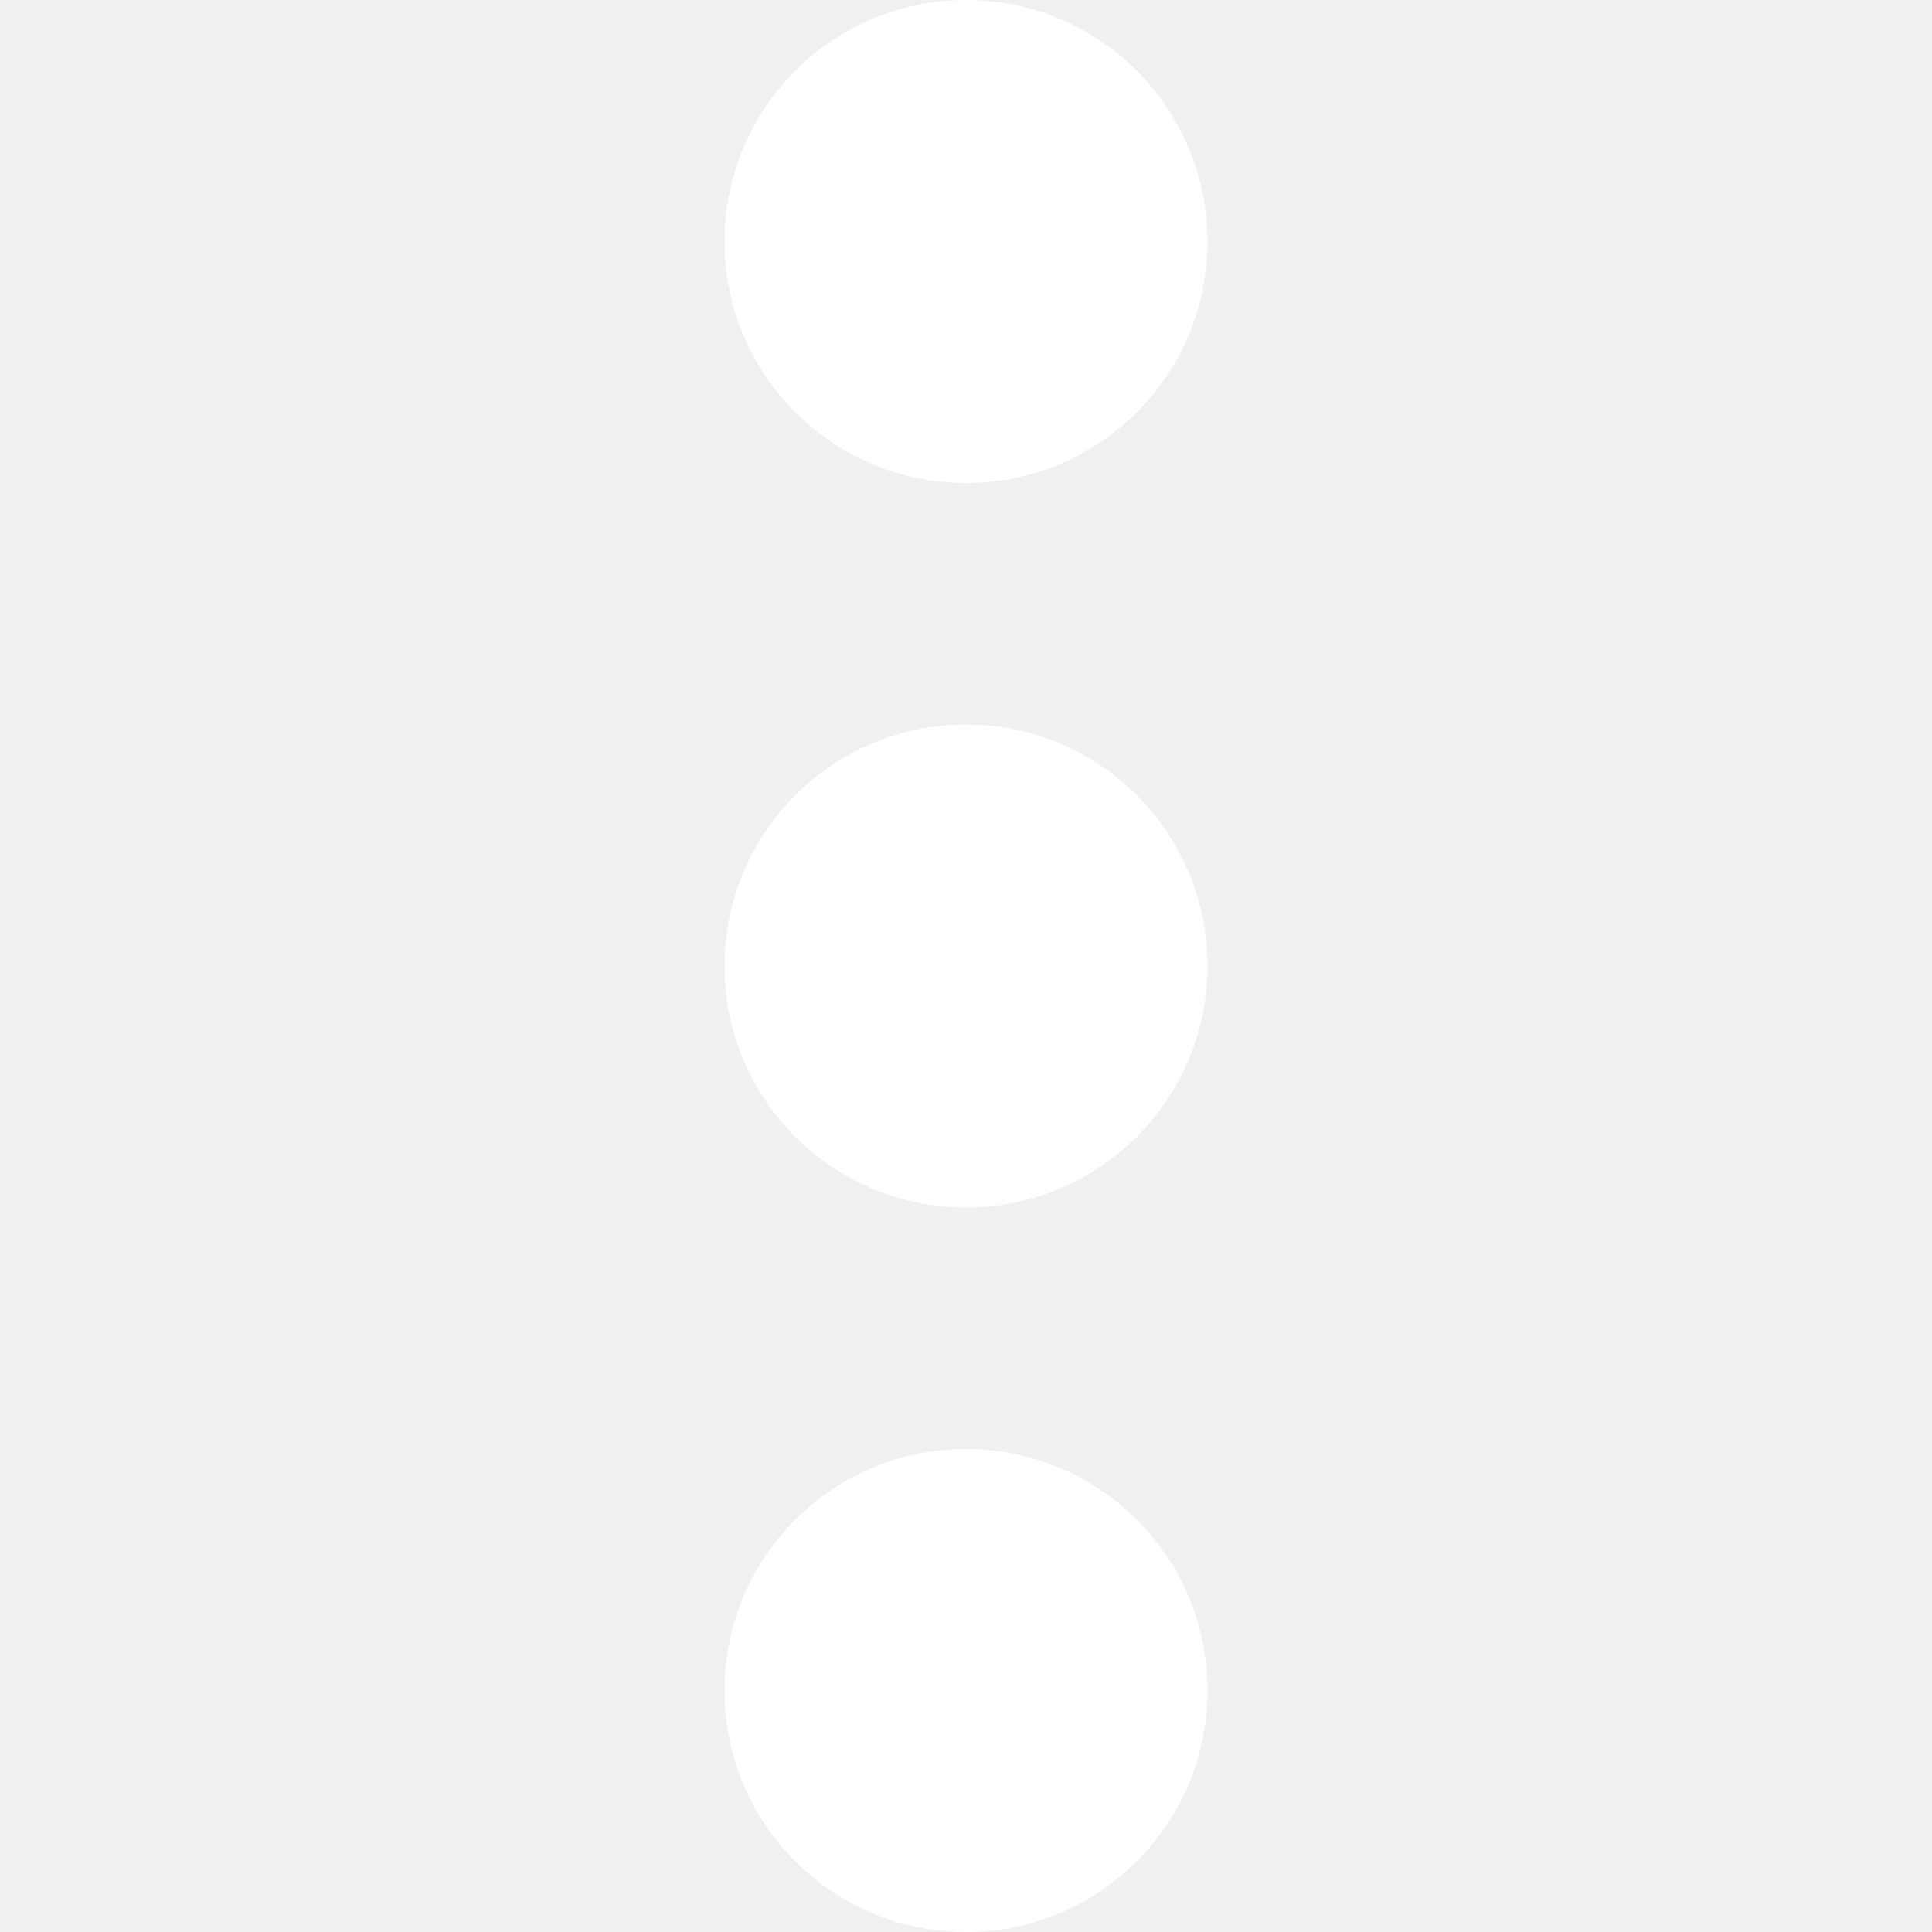
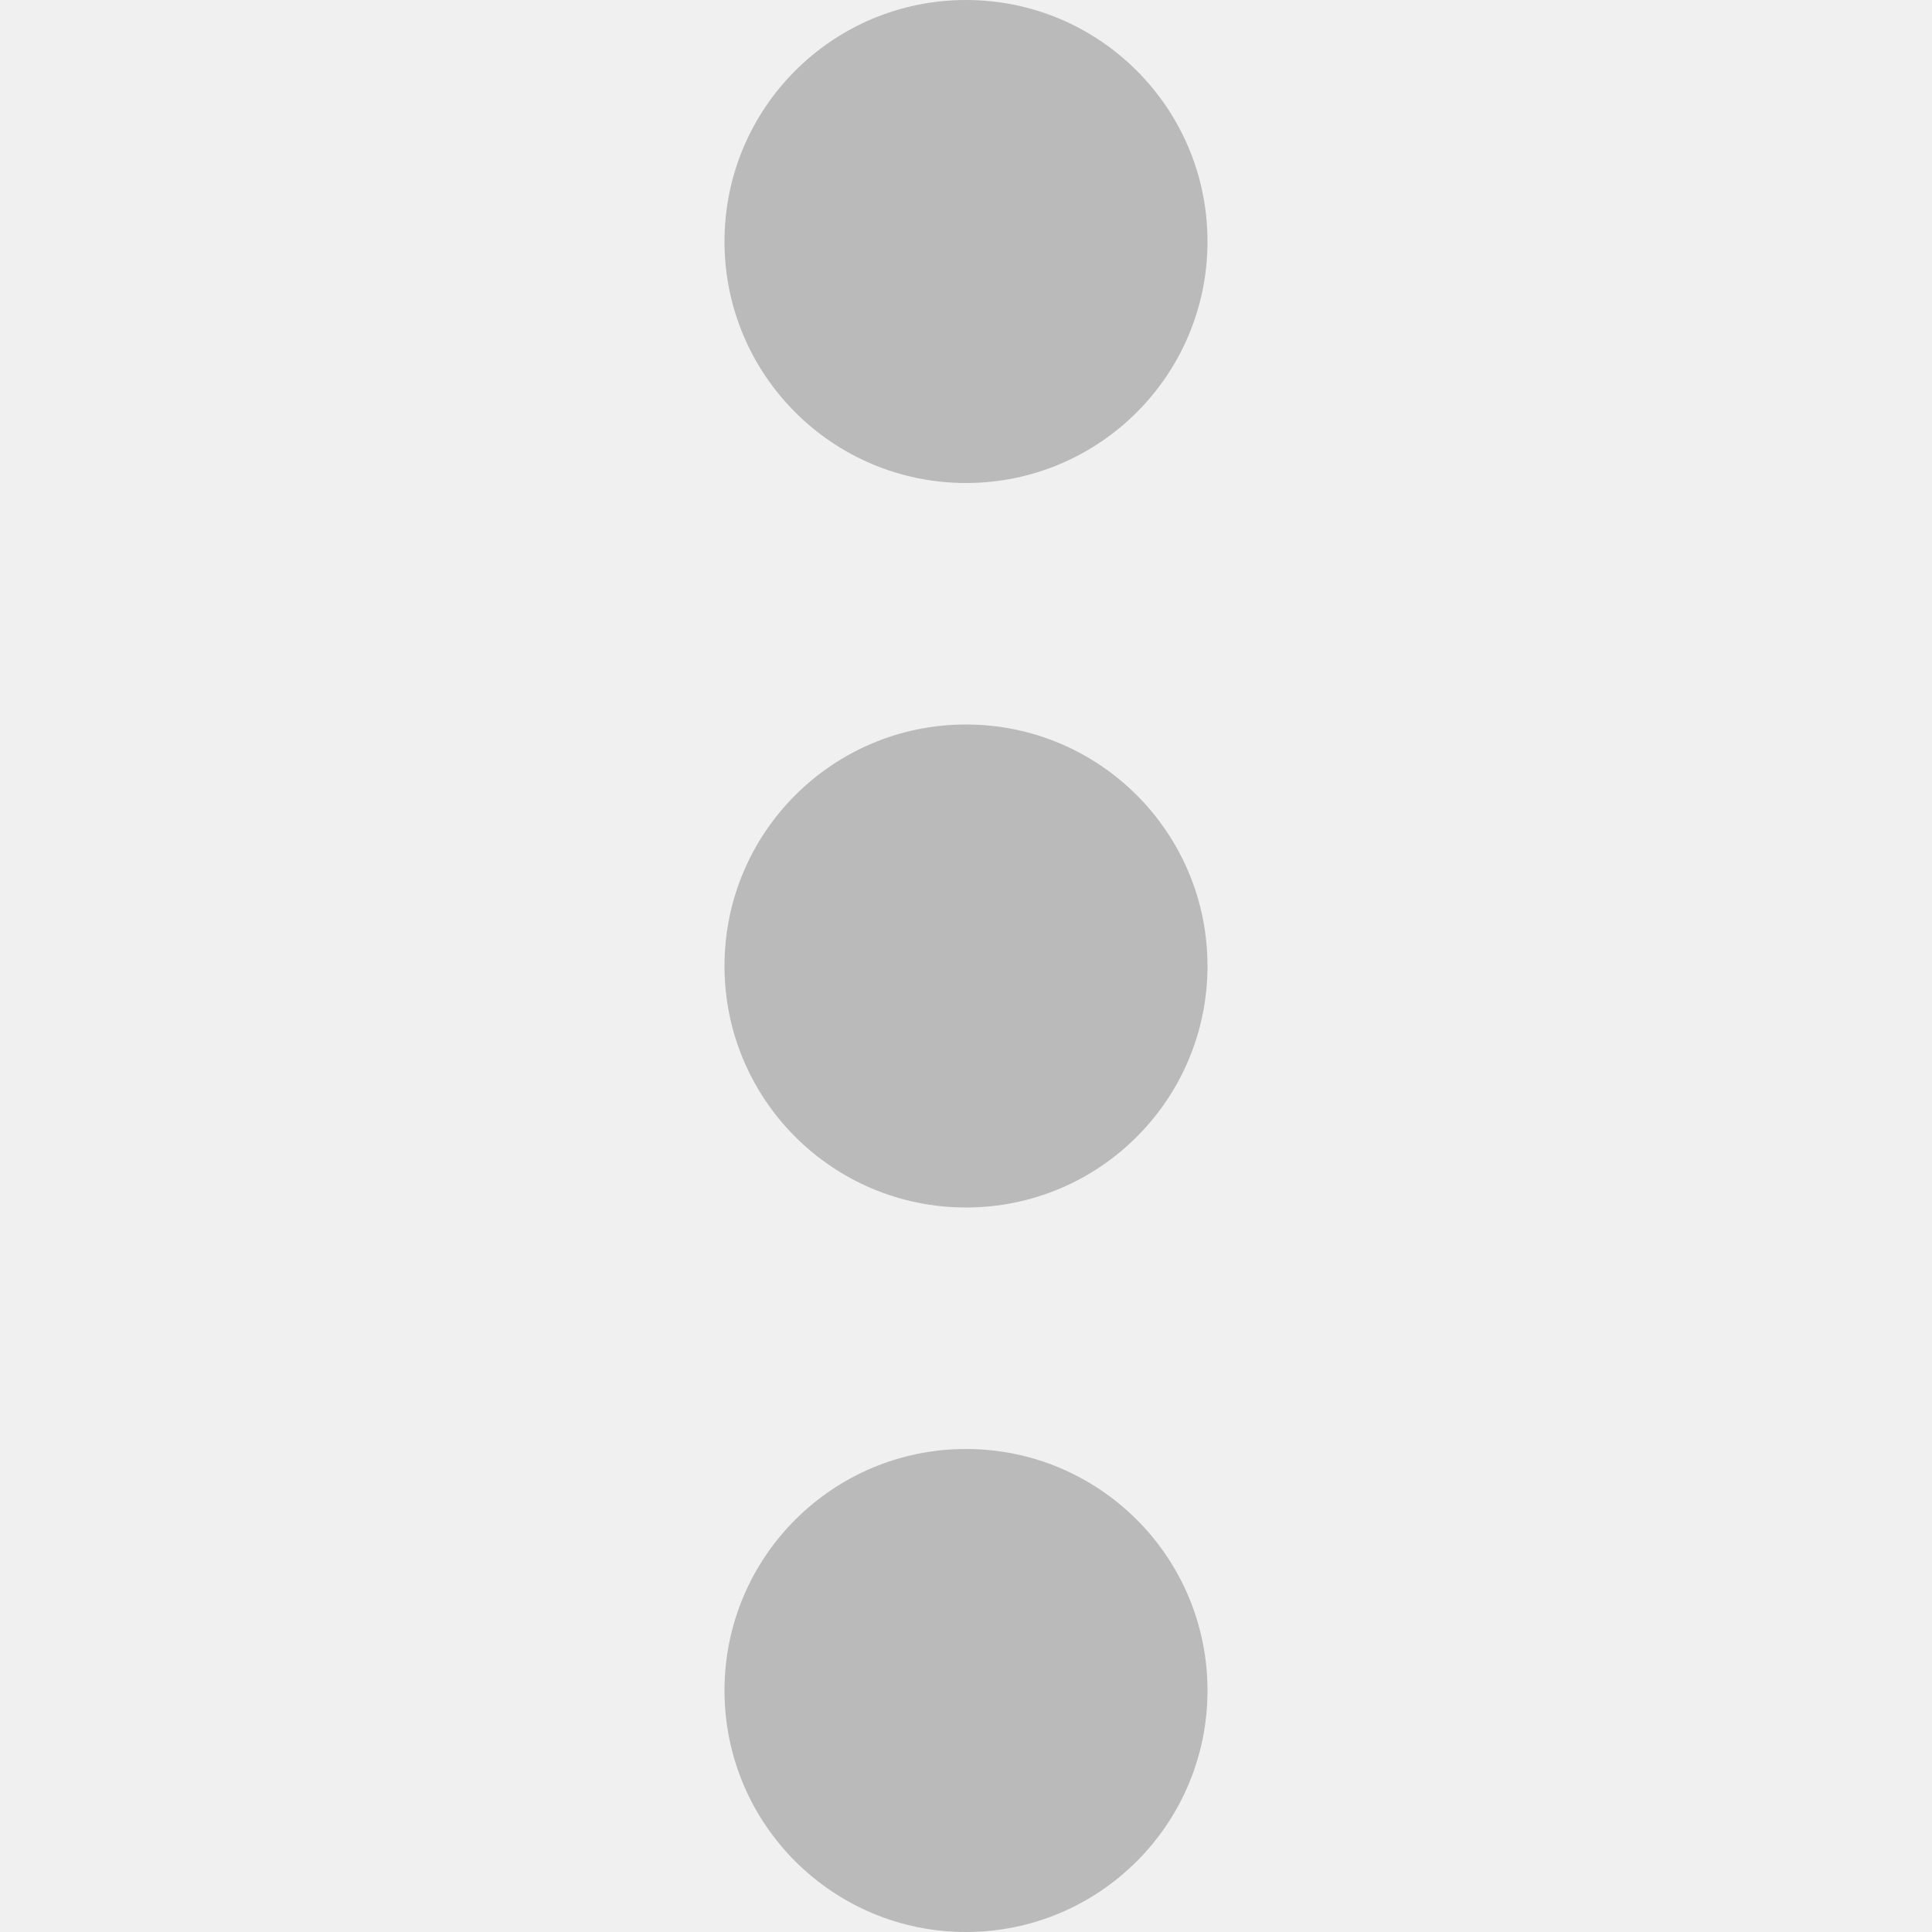
<svg xmlns="http://www.w3.org/2000/svg" width="800px" height="800px" viewBox="0 0 16 16" fill="none">
-   <path d="M8 12C9.105 12 10 12.895 10 14C10 15.105 9.105 16 8 16C6.895 16 6 15.105 6 14C6 12.895 6.895 12 8 12Z" fill="#FFFFFF" />
-   <path d="M8 6C9.105 6 10 6.895 10 8C10 9.105 9.105 10 8 10C6.895 10 6 9.105 6 8C6 6.895 6.895 6 8 6Z" fill="#FFFFFF" />
-   <path d="M10 2C10 0.895 9.105 -4.82823e-08 8 0C6.895 4.82823e-08 6 0.895 6 2C6 3.105 6.895 4 8 4C9.105 4 10 3.105 10 2Z" fill="#FFFFFF" />
+   <path d="M8 12C9.105 12 10 12.895 10 14C10 15.105 9.105 16 8 16C6.895 16 6 15.105 6 14C6 12.895 6.895 12 8 12Z" fill="#bababa" />
+   <path d="M8 6C9.105 6 10 6.895 10 8C10 9.105 9.105 10 8 10C6.895 10 6 9.105 6 8C6 6.895 6.895 6 8 6Z" fill="#bababa" />
+   <path d="M10 2C10 0.895 9.105 -4.82823e-08 8 0C6.895 4.82823e-08 6 0.895 6 2C6 3.105 6.895 4 8 4C9.105 4 10 3.105 10 2Z" fill="#bababa" />
</svg>
